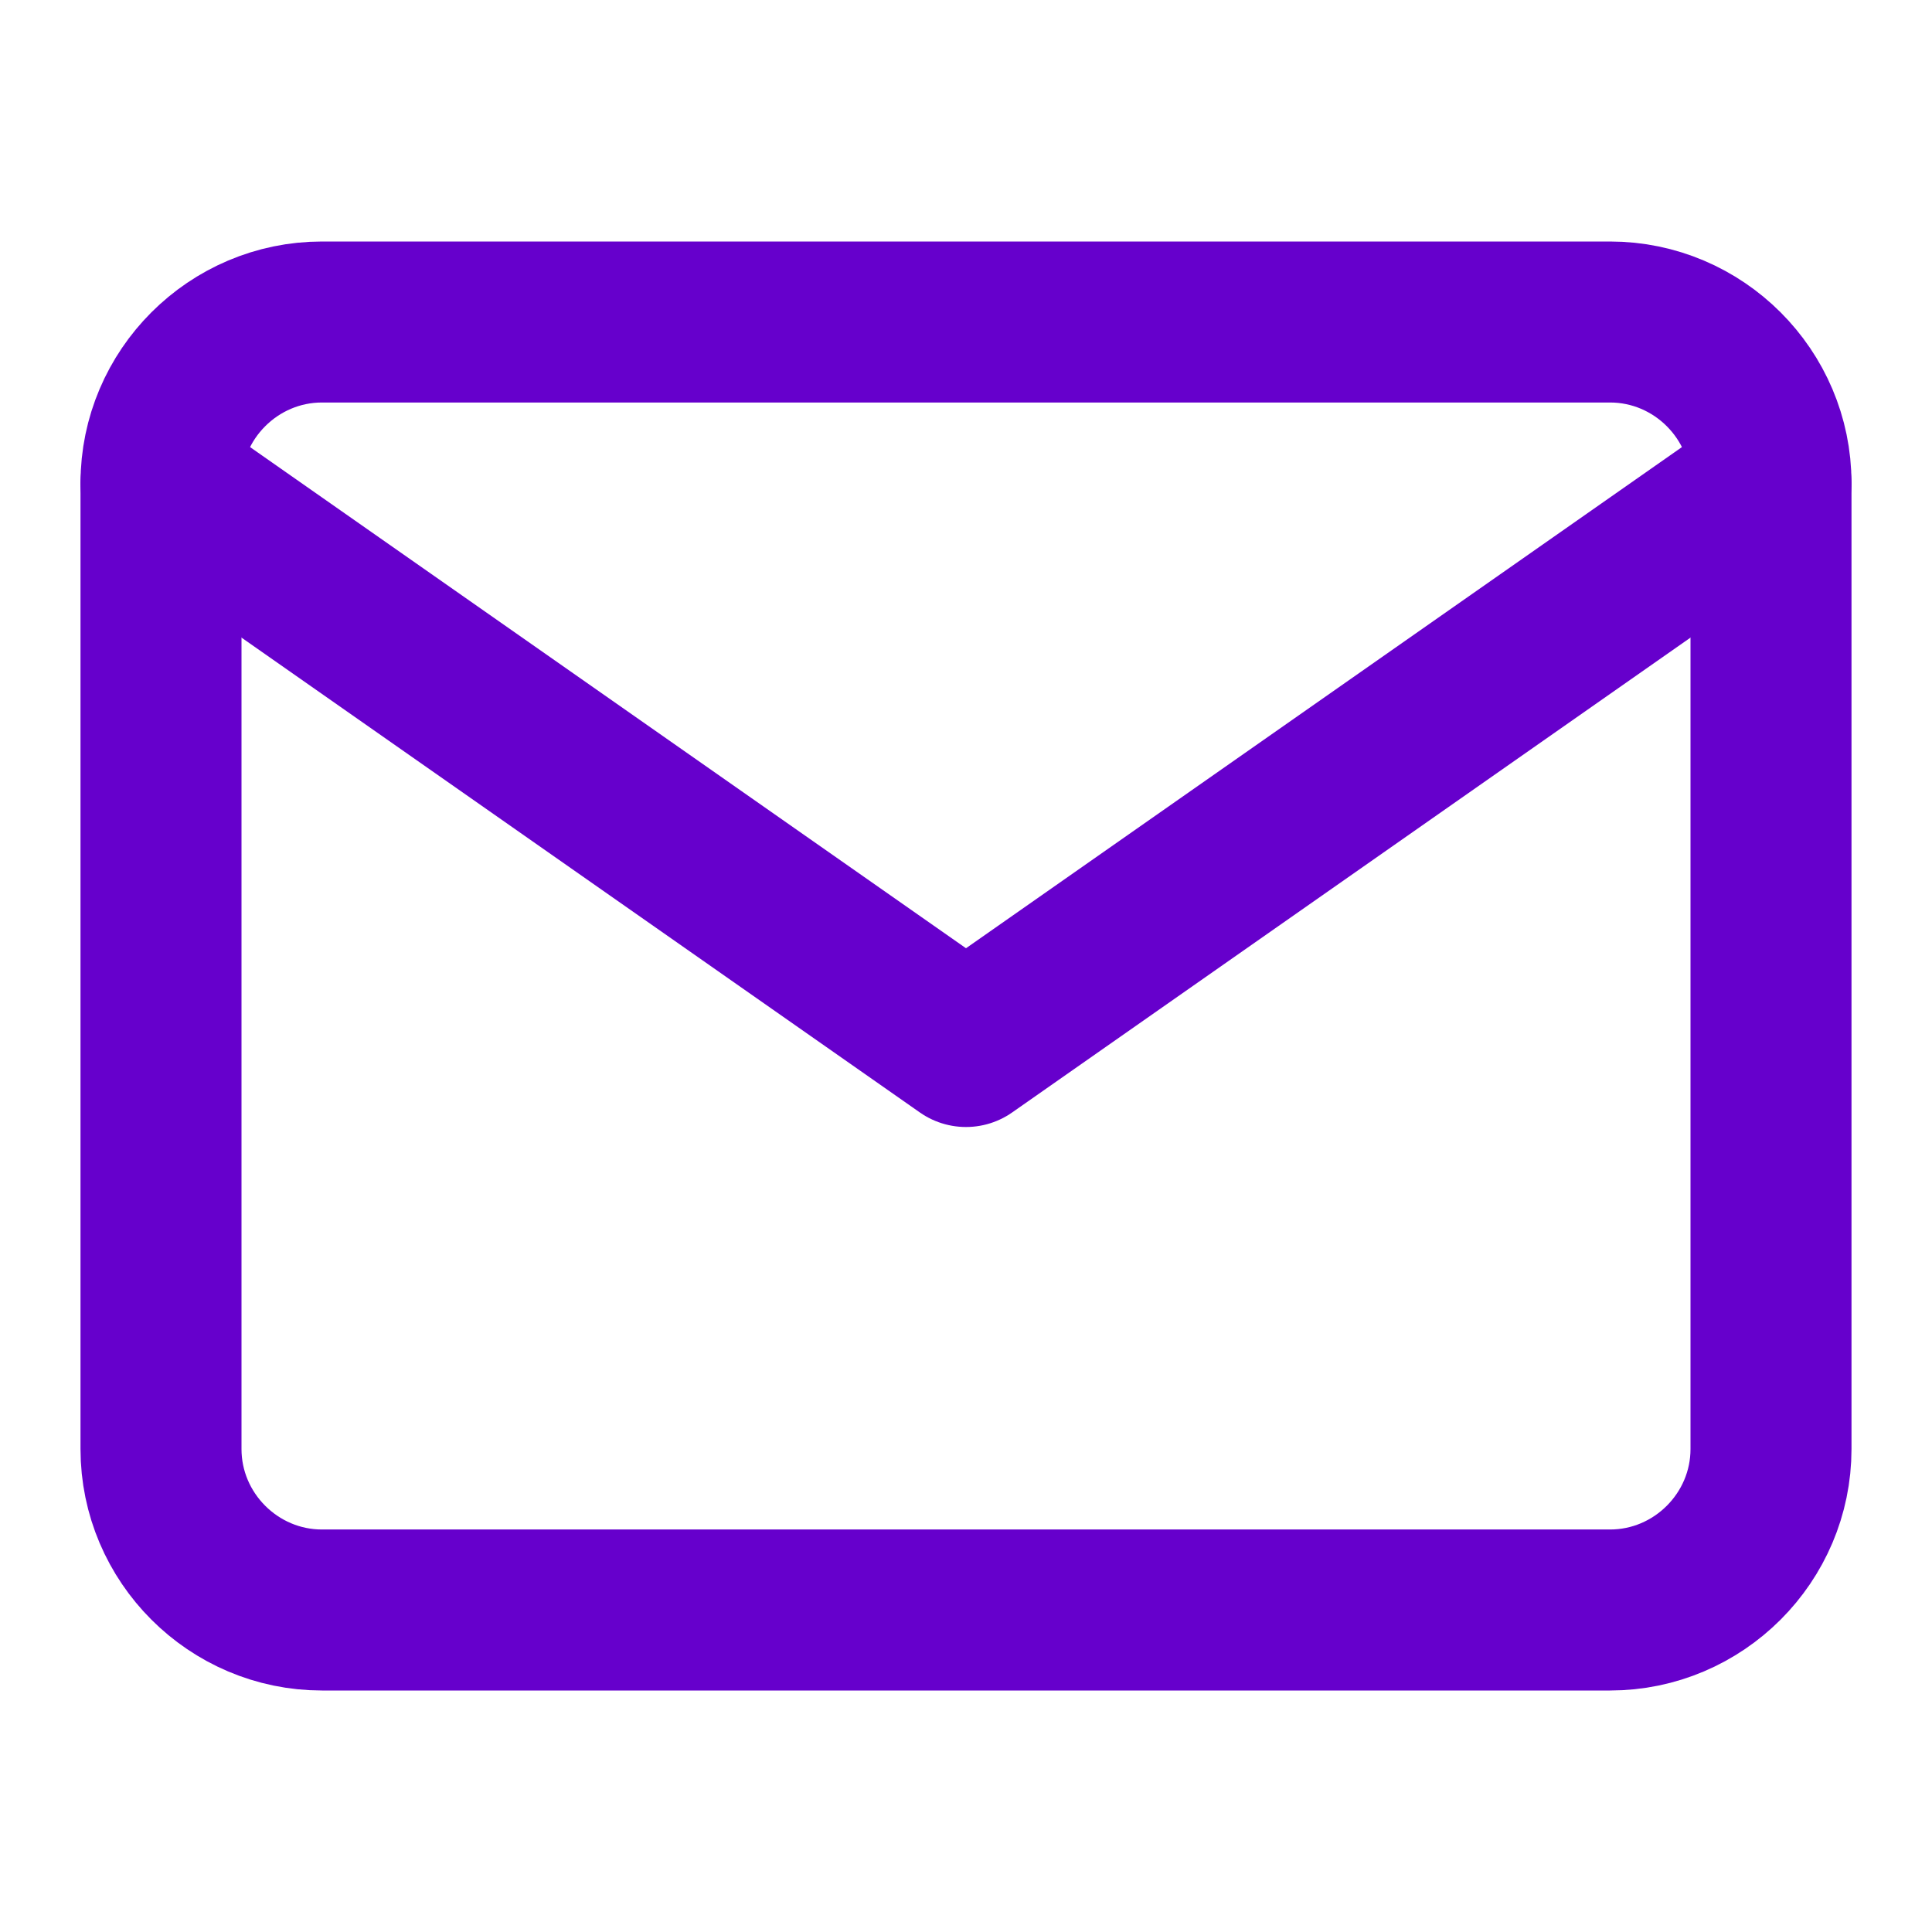
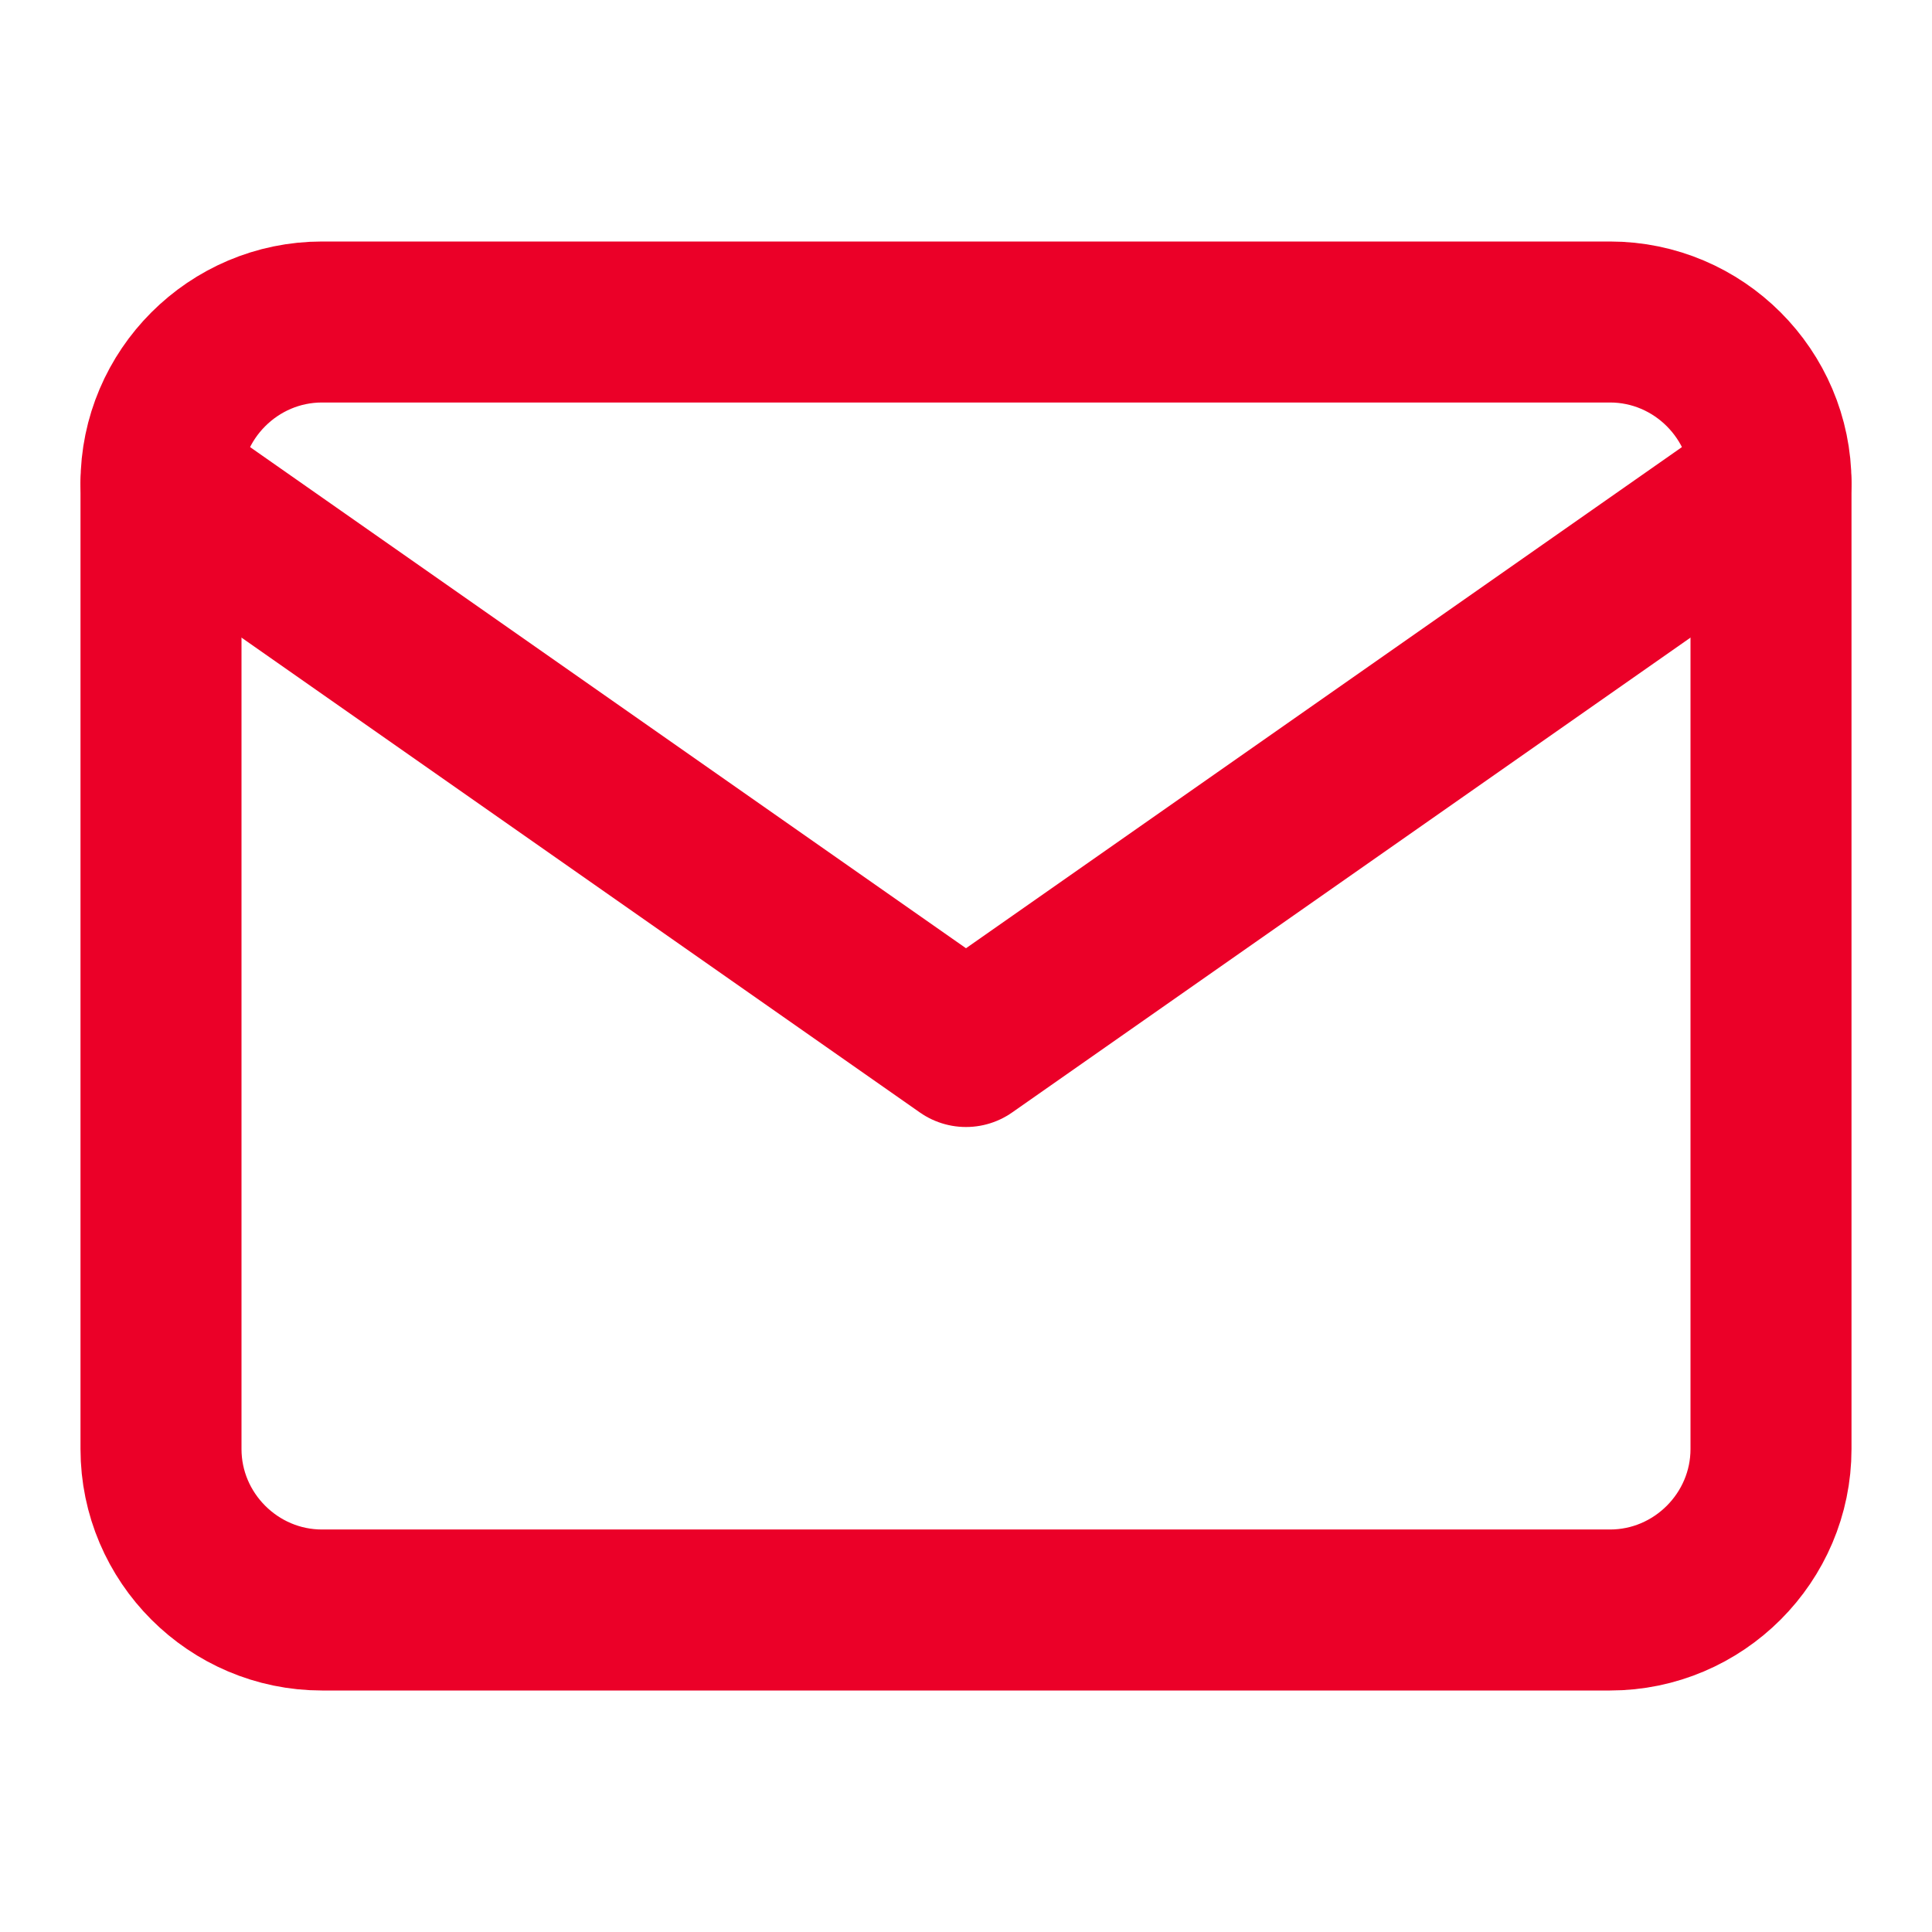
<svg xmlns="http://www.w3.org/2000/svg" width="24" height="24" viewBox="0 0 24 24" fill="none">
-   <path d="M4 4H20C21.1 4 22 4.9 22 6V18C22 19.1 21.1 20 20 20H4C2.9 20 2 19.1 2 18V6C2 4.9 2.9 4 4 4Z" stroke="#6600CC" stroke-width="2" stroke-linecap="round" stroke-linejoin="round" />
-   <path d="M22 6L12 13L2 6" stroke="#6600CC" stroke-width="2" stroke-linecap="round" stroke-linejoin="round" />
+   <path d="M4 4H20C21.1 4 22 4.9 22 6V18C22 19.1 21.1 20 20 20H4C2.9 20 2 19.1 2 18V6C2 4.9 2.9 4 4 4Z" stroke="#eb0028" stroke-width="2" stroke-linecap="round" stroke-linejoin="round" />
+   <path d="M22 6L12 13L2 6" stroke="#eb0028" stroke-width="2" stroke-linecap="round" stroke-linejoin="round" />
</svg>
